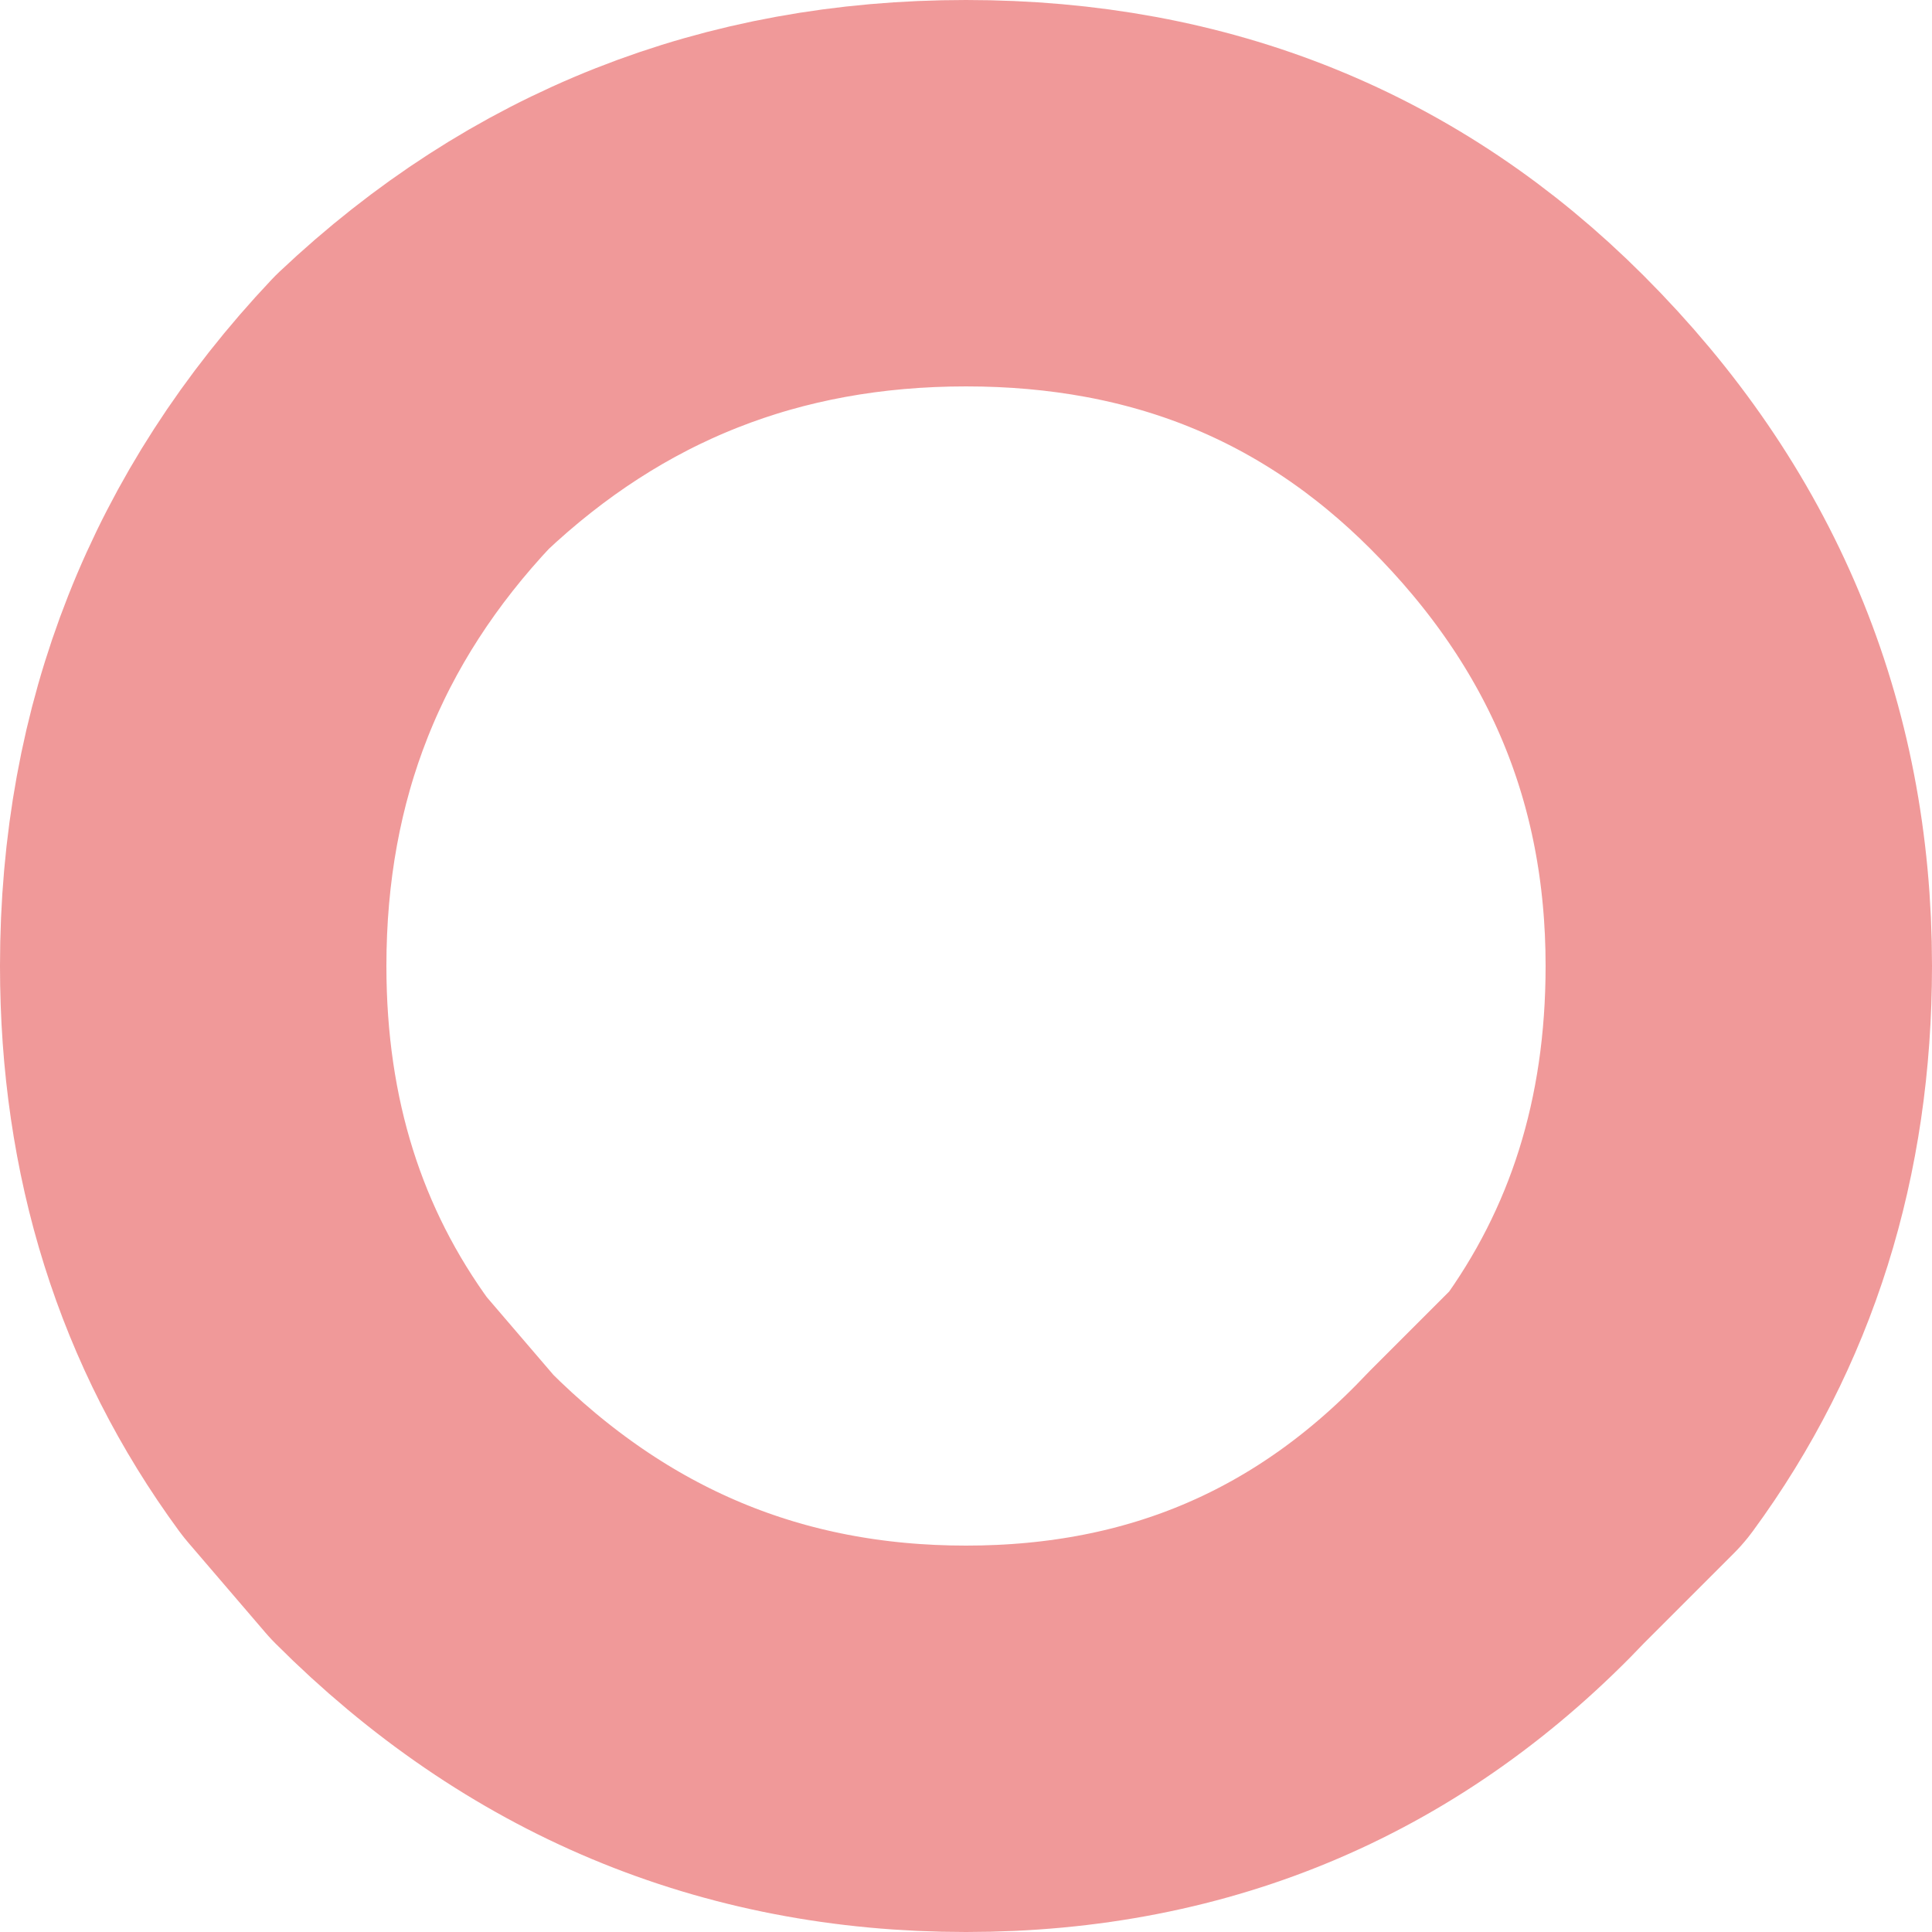
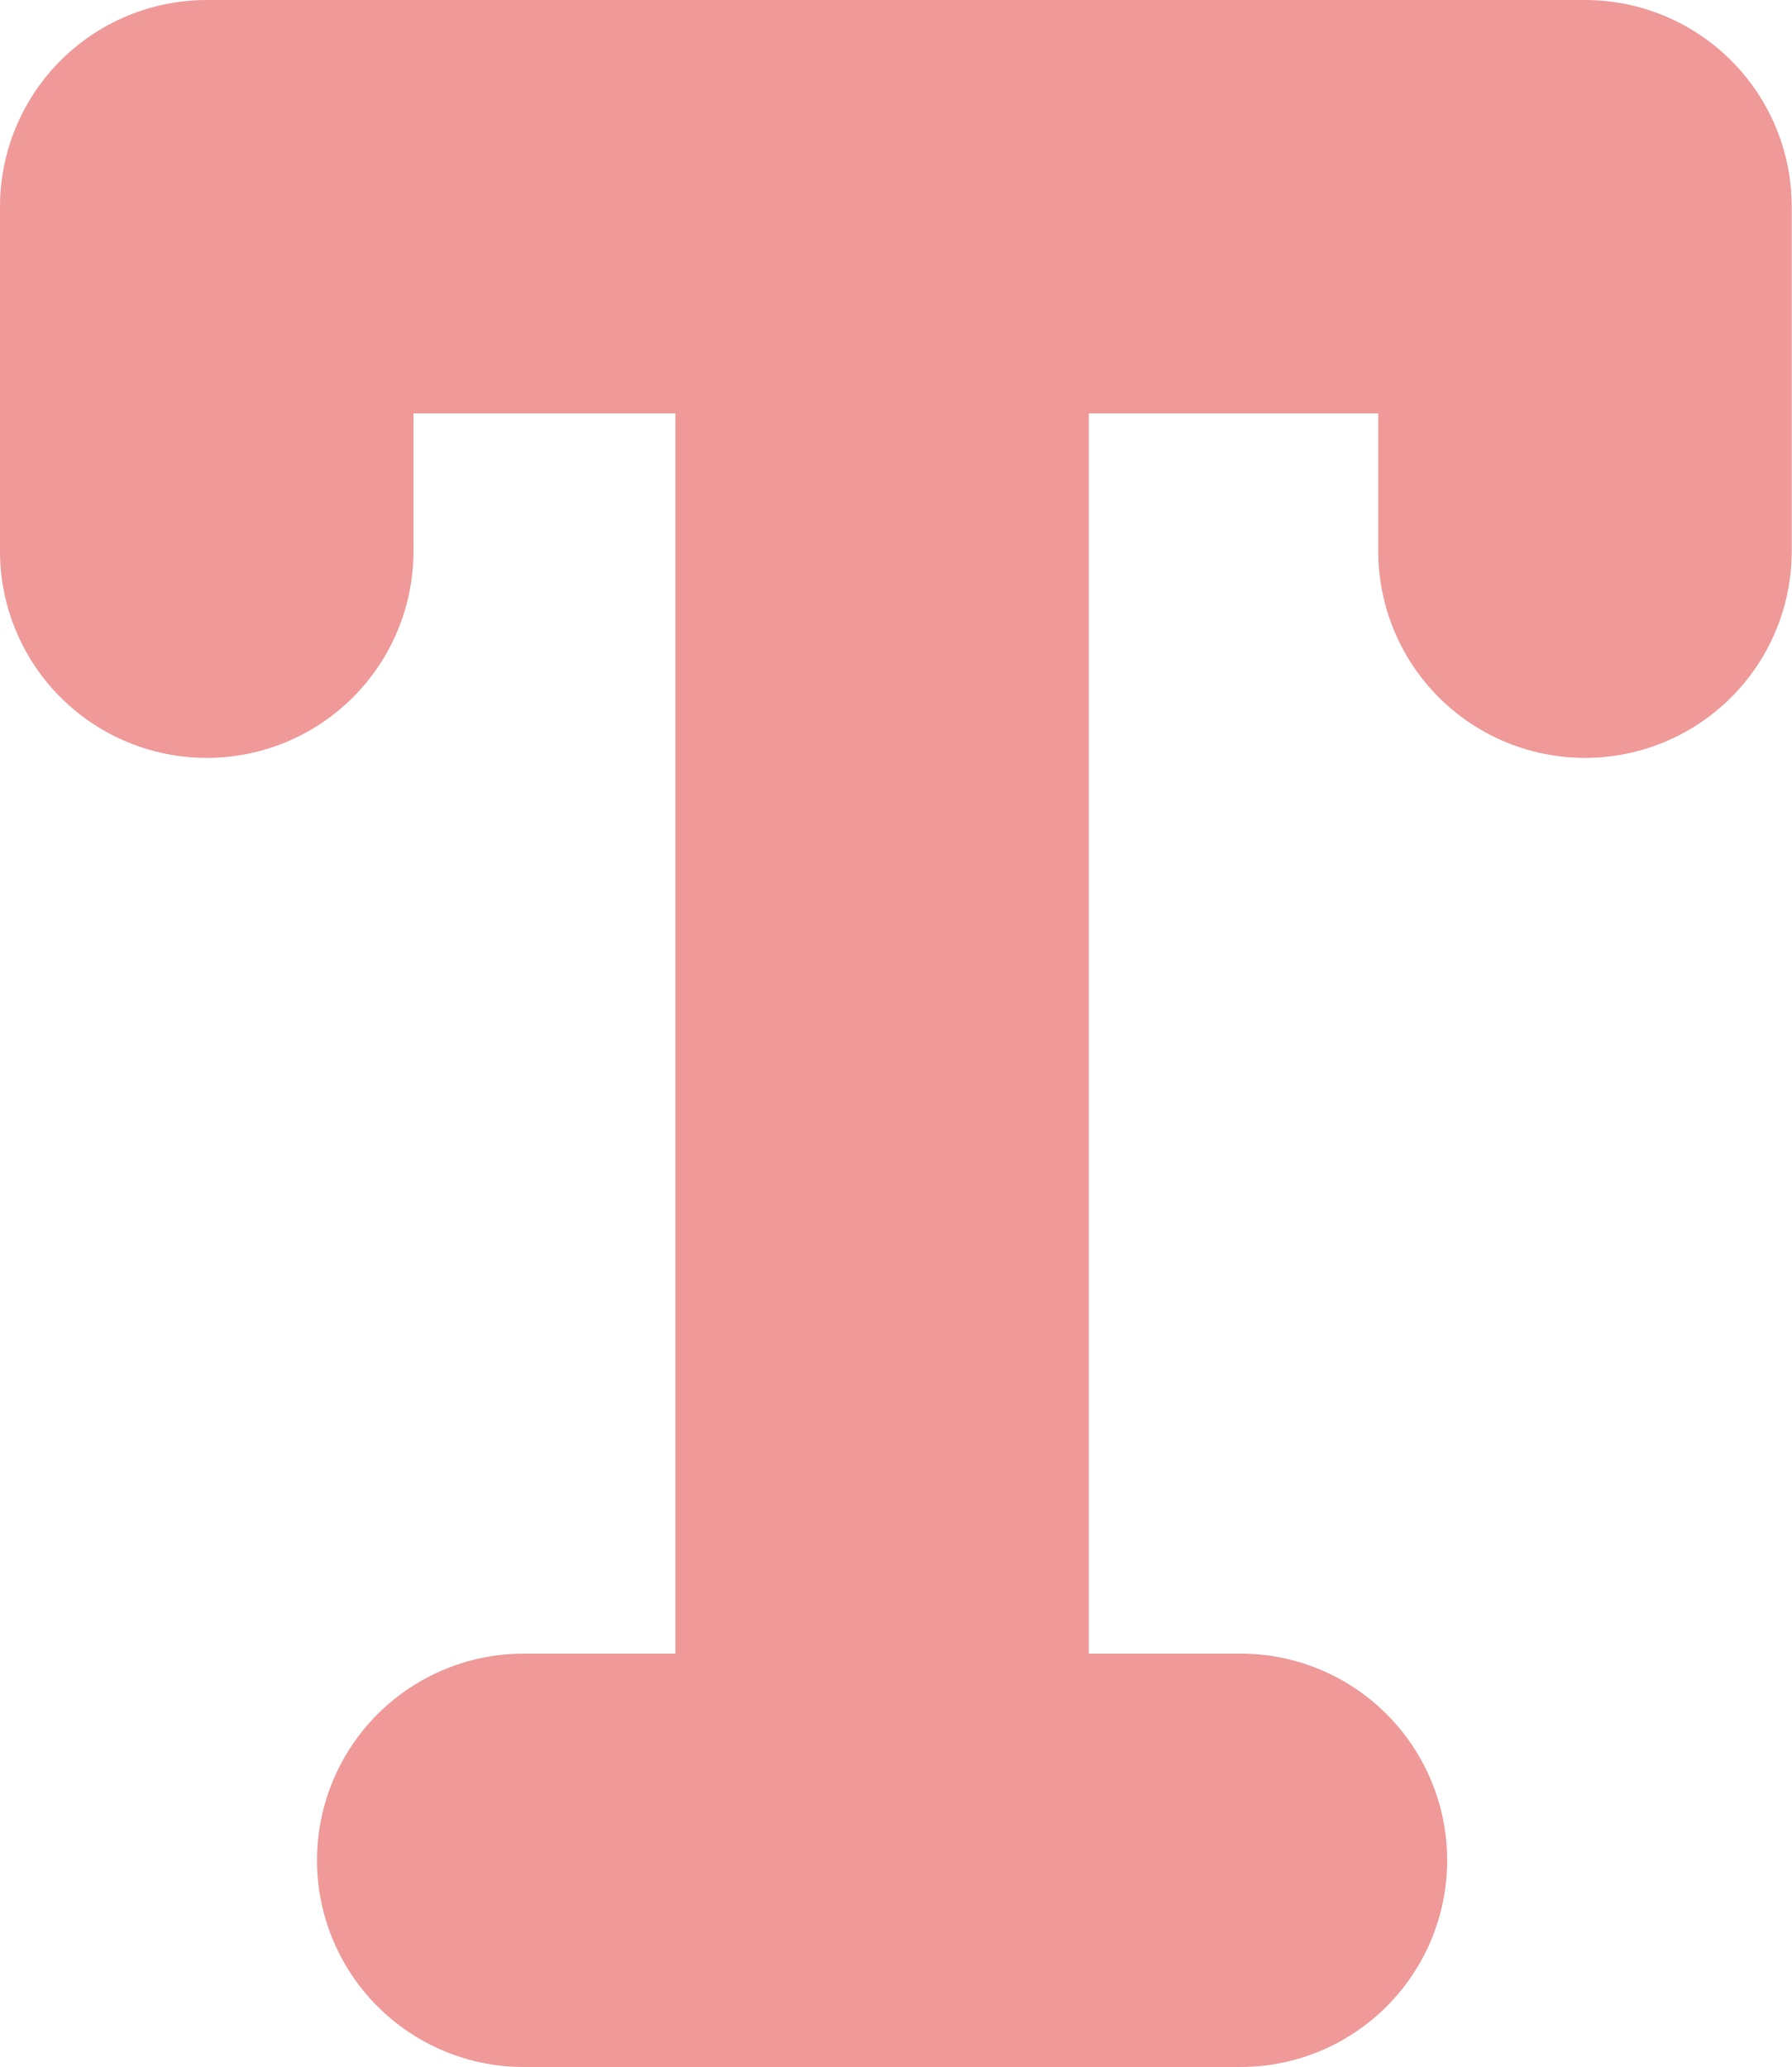
- <svg xmlns="http://www.w3.org/2000/svg" height="7.5px" width="7.5px">
-   <g transform="matrix(1.0, 0.0, 0.0, 1.0, 1.25, -0.25)">
-     <path d="M4.6 6.1 Q3.75 7.0 2.5 7.0 1.25 7.0 0.35 6.1 L0.05 5.75 Q-0.5 5.0 -0.5 4.0 -0.5 2.75 0.35 1.85 1.25 1.0 2.5 1.0 3.75 1.0 4.6 1.85 5.5 2.75 5.5 4.0 5.5 5.0 4.95 5.75 L4.6 6.1 Z" fill="none" stroke="#db0202" stroke-linecap="round" stroke-linejoin="round" stroke-opacity="0.4" stroke-width="1.5" />
+ <svg xmlns="http://www.w3.org/2000/svg" height="7.5px" width="6.5px">
+   <g transform="matrix(1.0, 0.0, 0.0, 1.0, 0.7, -0.25)">
+     <path d="M3.8 7.0 L2.5 7.0 1.2 7.0 M0.05 2.25 L0.05 1.0 2.5 1.0 5.05 1.0 5.05 2.25 M2.5 7.0 L2.5 1.0" fill="none" stroke="#db0202" stroke-linecap="round" stroke-linejoin="round" stroke-opacity="0.4" stroke-width="1.5" />
  </g>
</svg>
